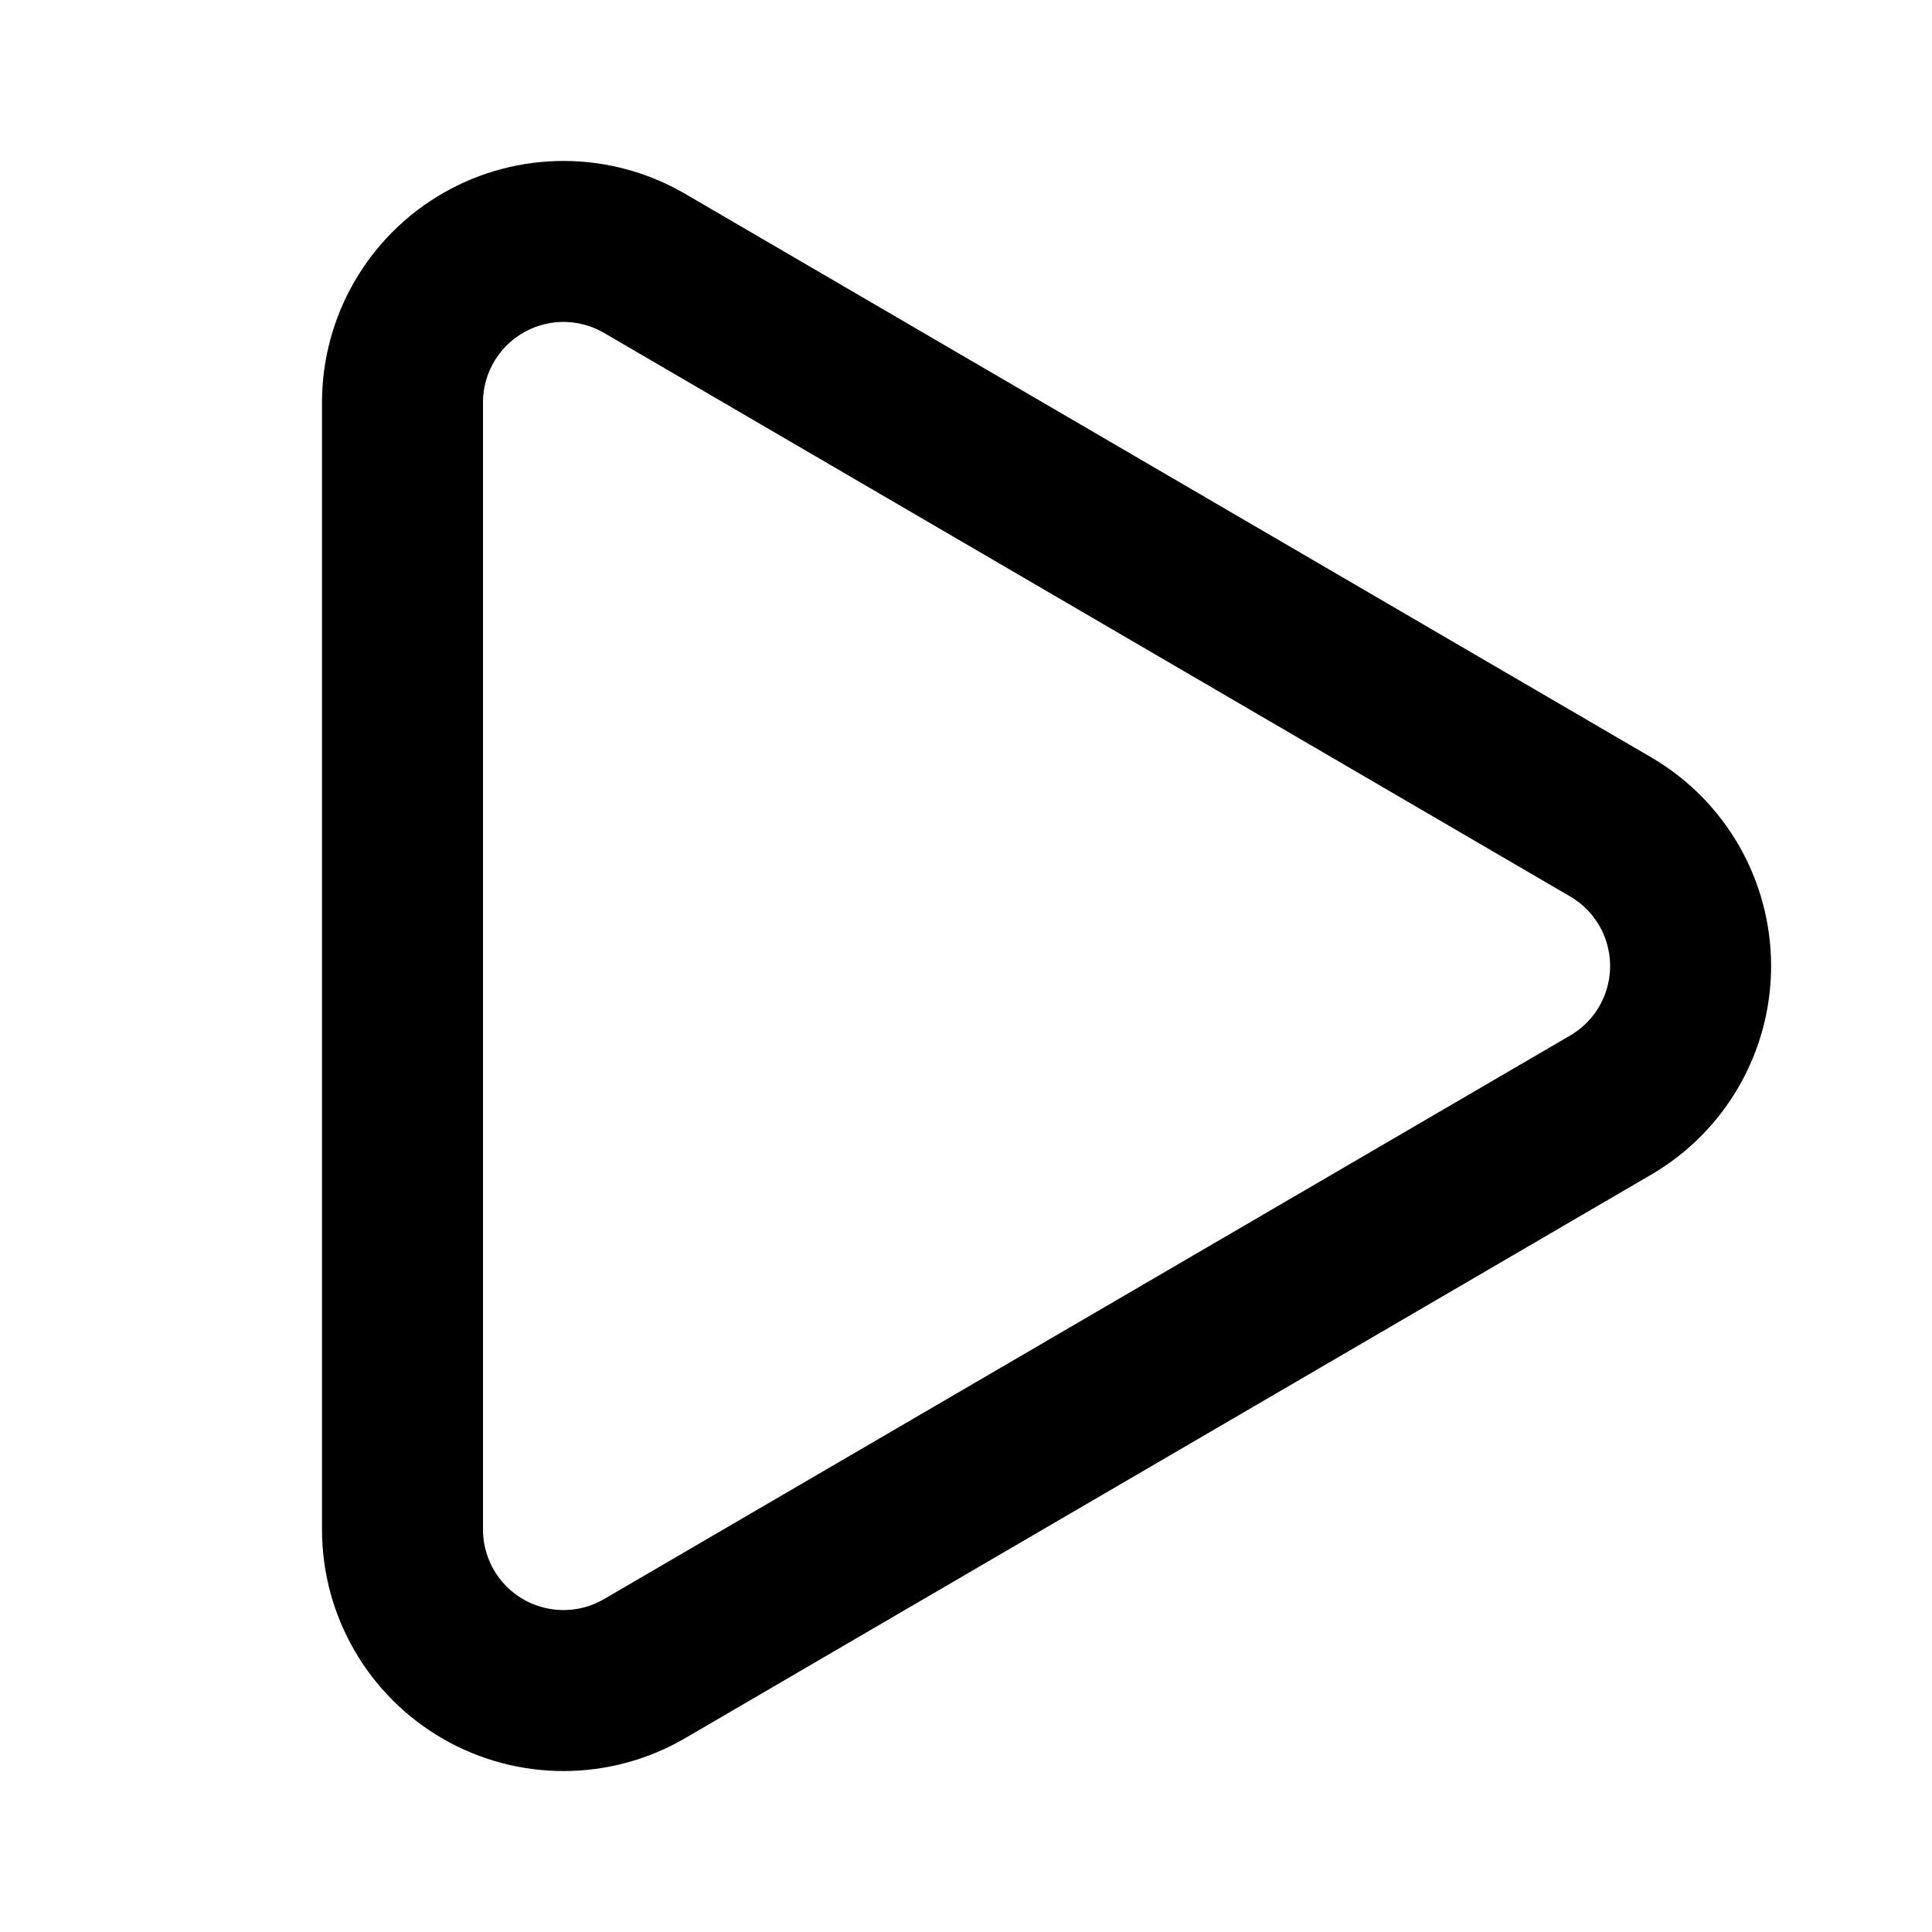
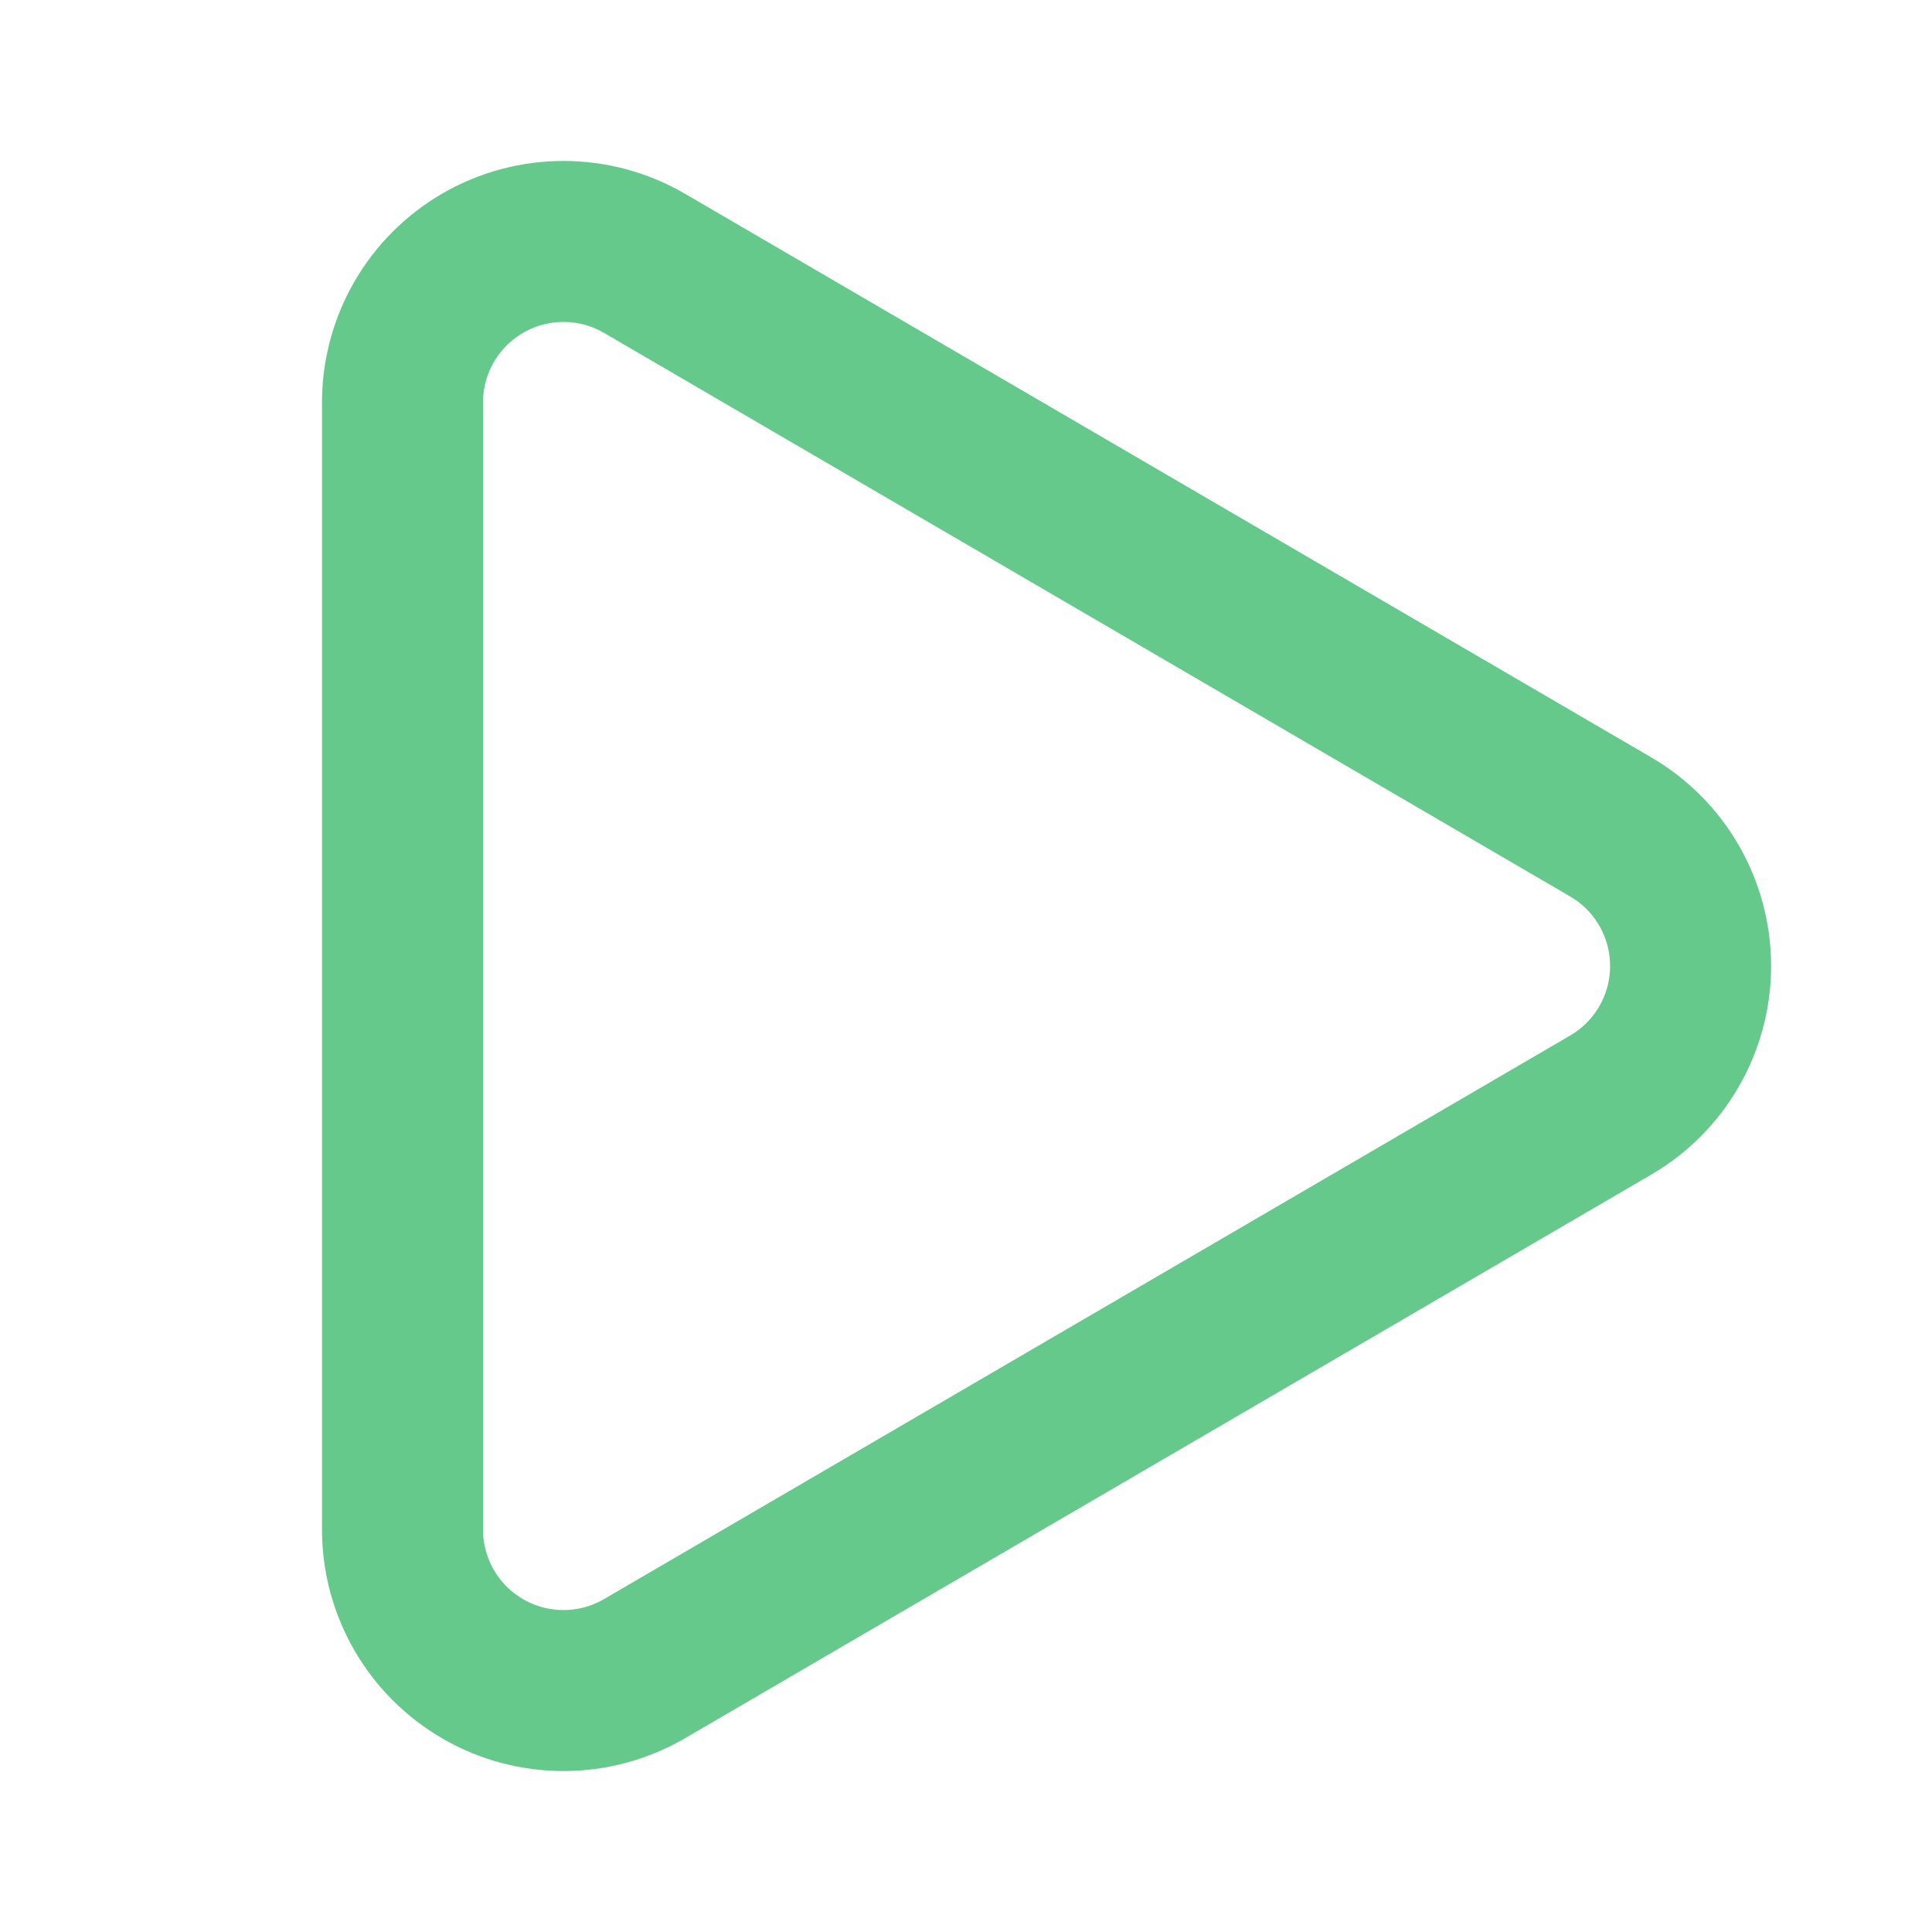
- <svg xmlns="http://www.w3.org/2000/svg" width="24" height="24" viewBox="0 0 24 24" fill="none" stroke="currentColor" stroke-width="2" stroke-linecap="round" stroke-linejoin="round" class="lucide lucide-play preview-icon">
+ <svg xmlns="http://www.w3.org/2000/svg" width="24" height="24" viewBox="0 0 24 24" fill="none" stroke="#65C98B" stroke-width="2" stroke-linecap="round" stroke-linejoin="round" class="lucide lucide-play preview-icon">
  <path d="M5 5a2 2 0 0 1 3.008-1.728l11.997 6.998a2 2 0 0 1 .003 3.458l-12 7A2 2 0 0 1 5 19z" />
</svg>
